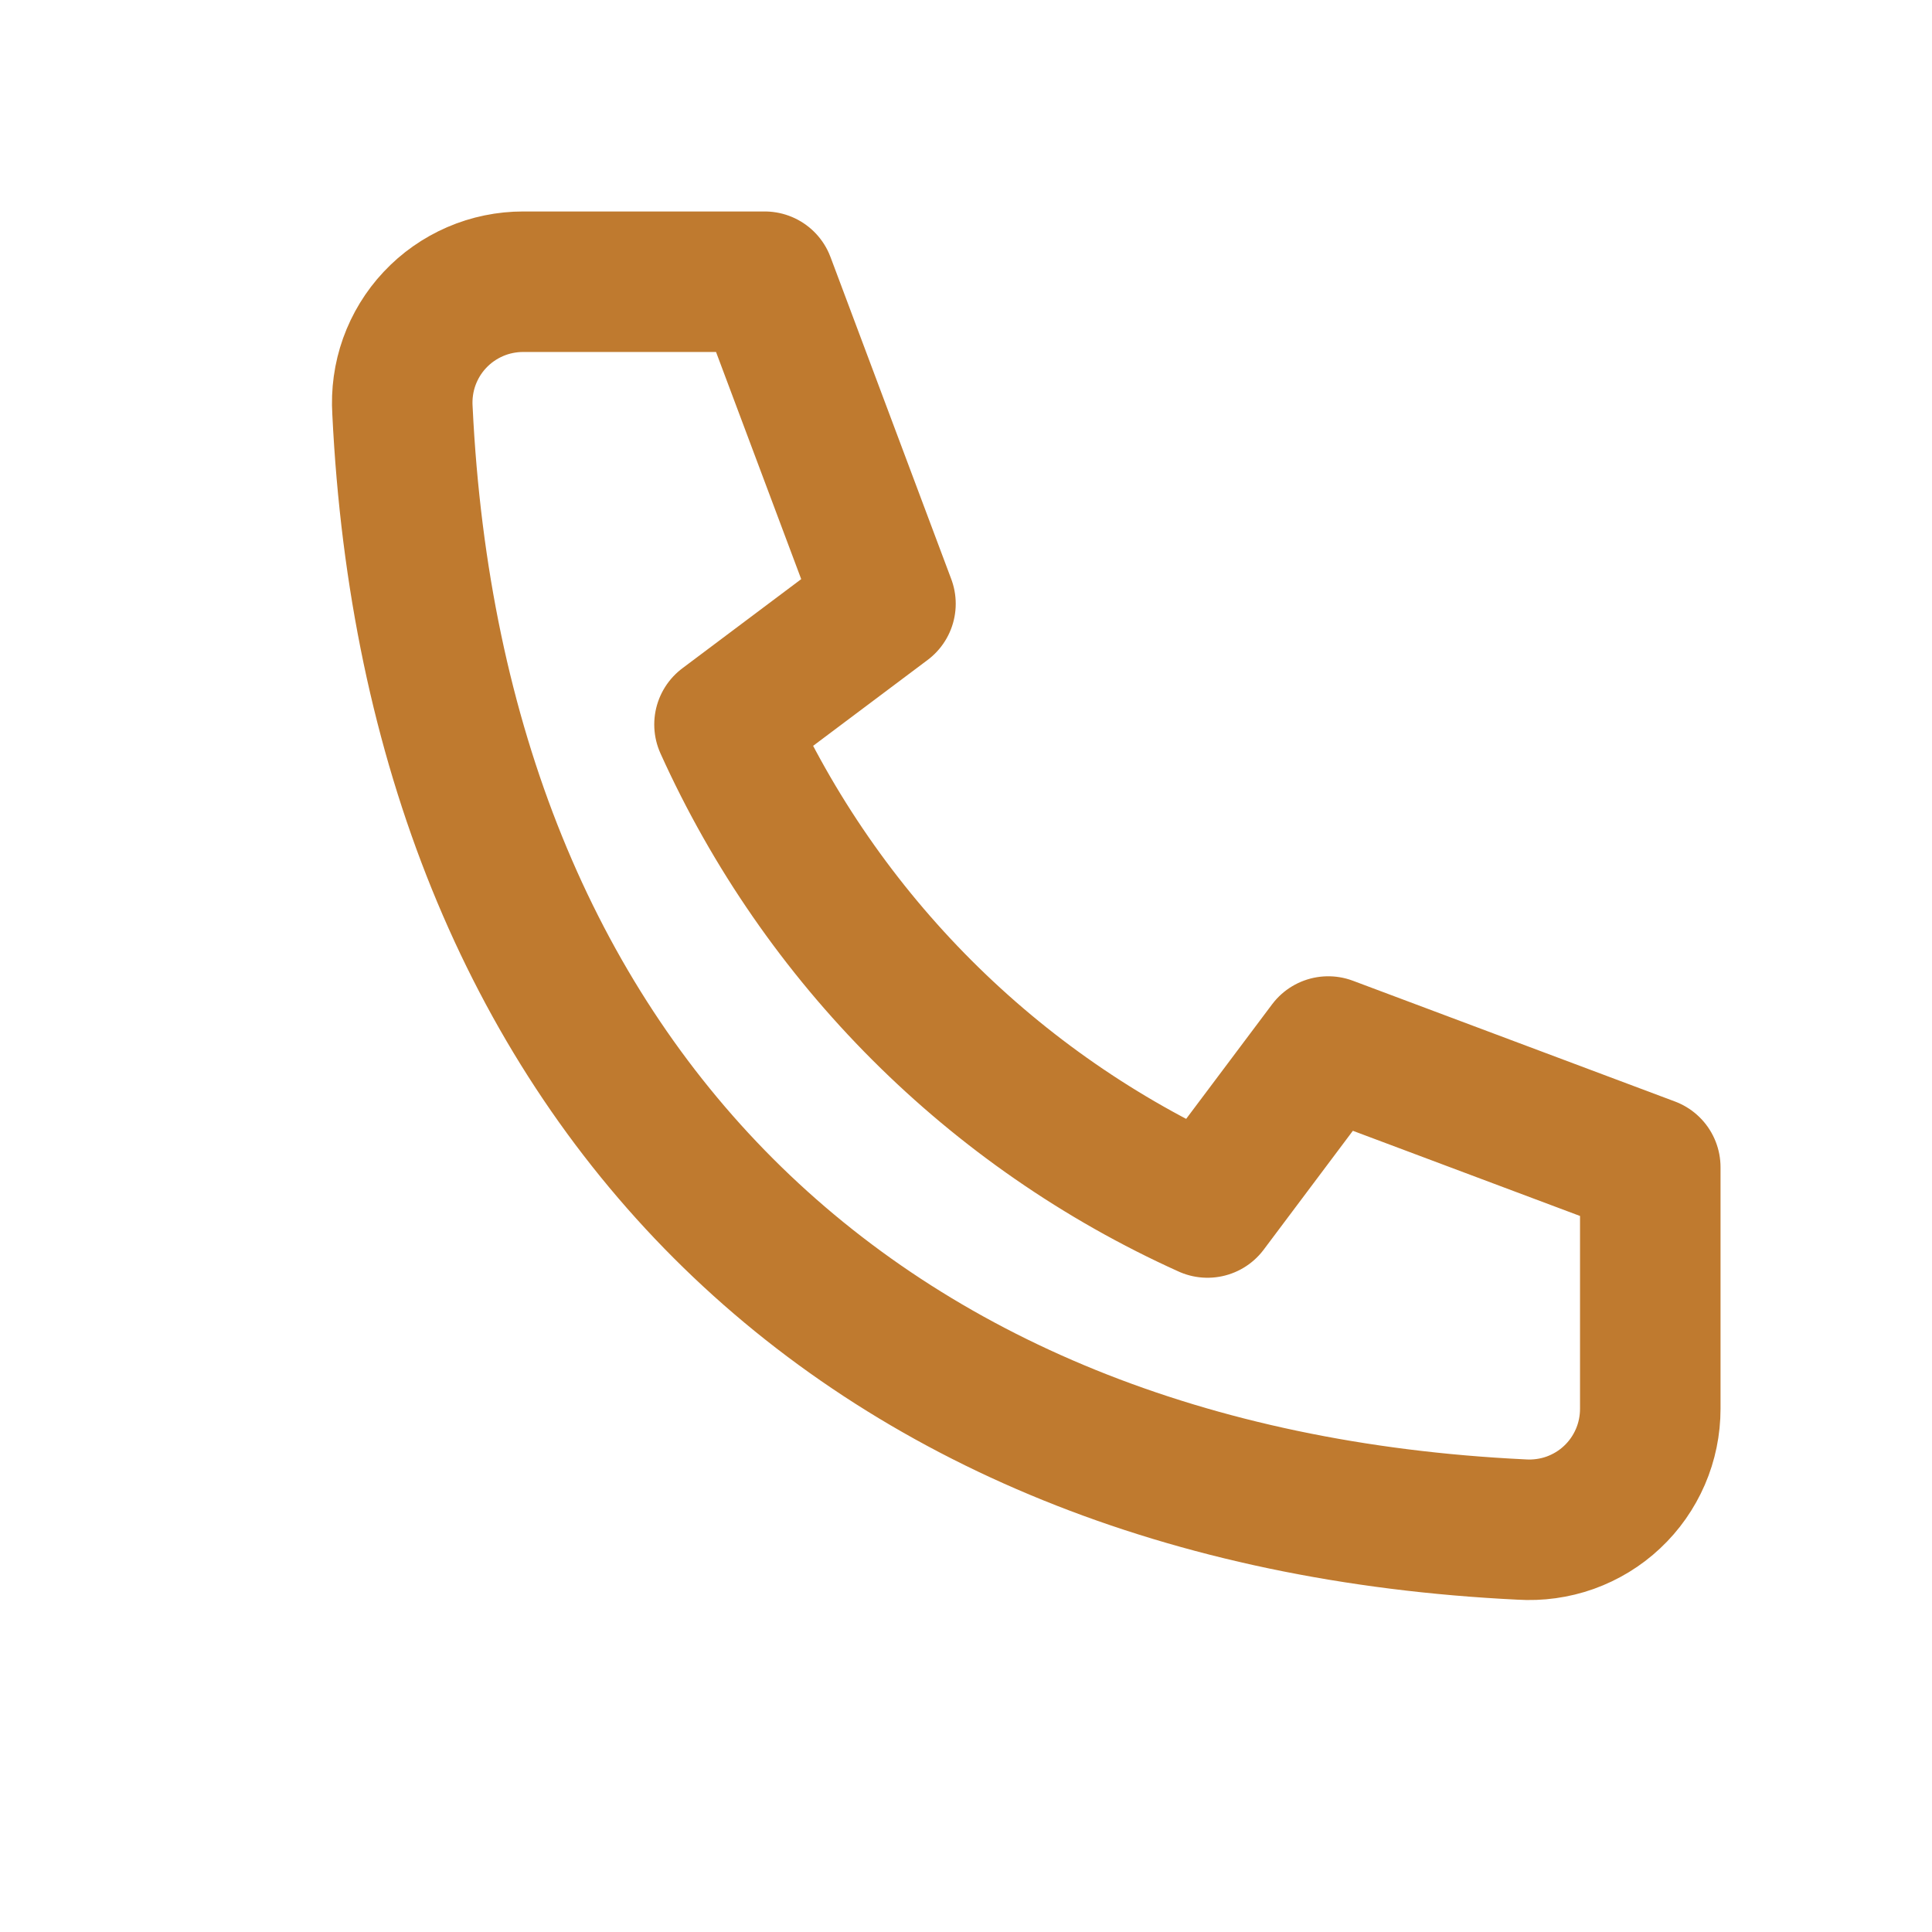
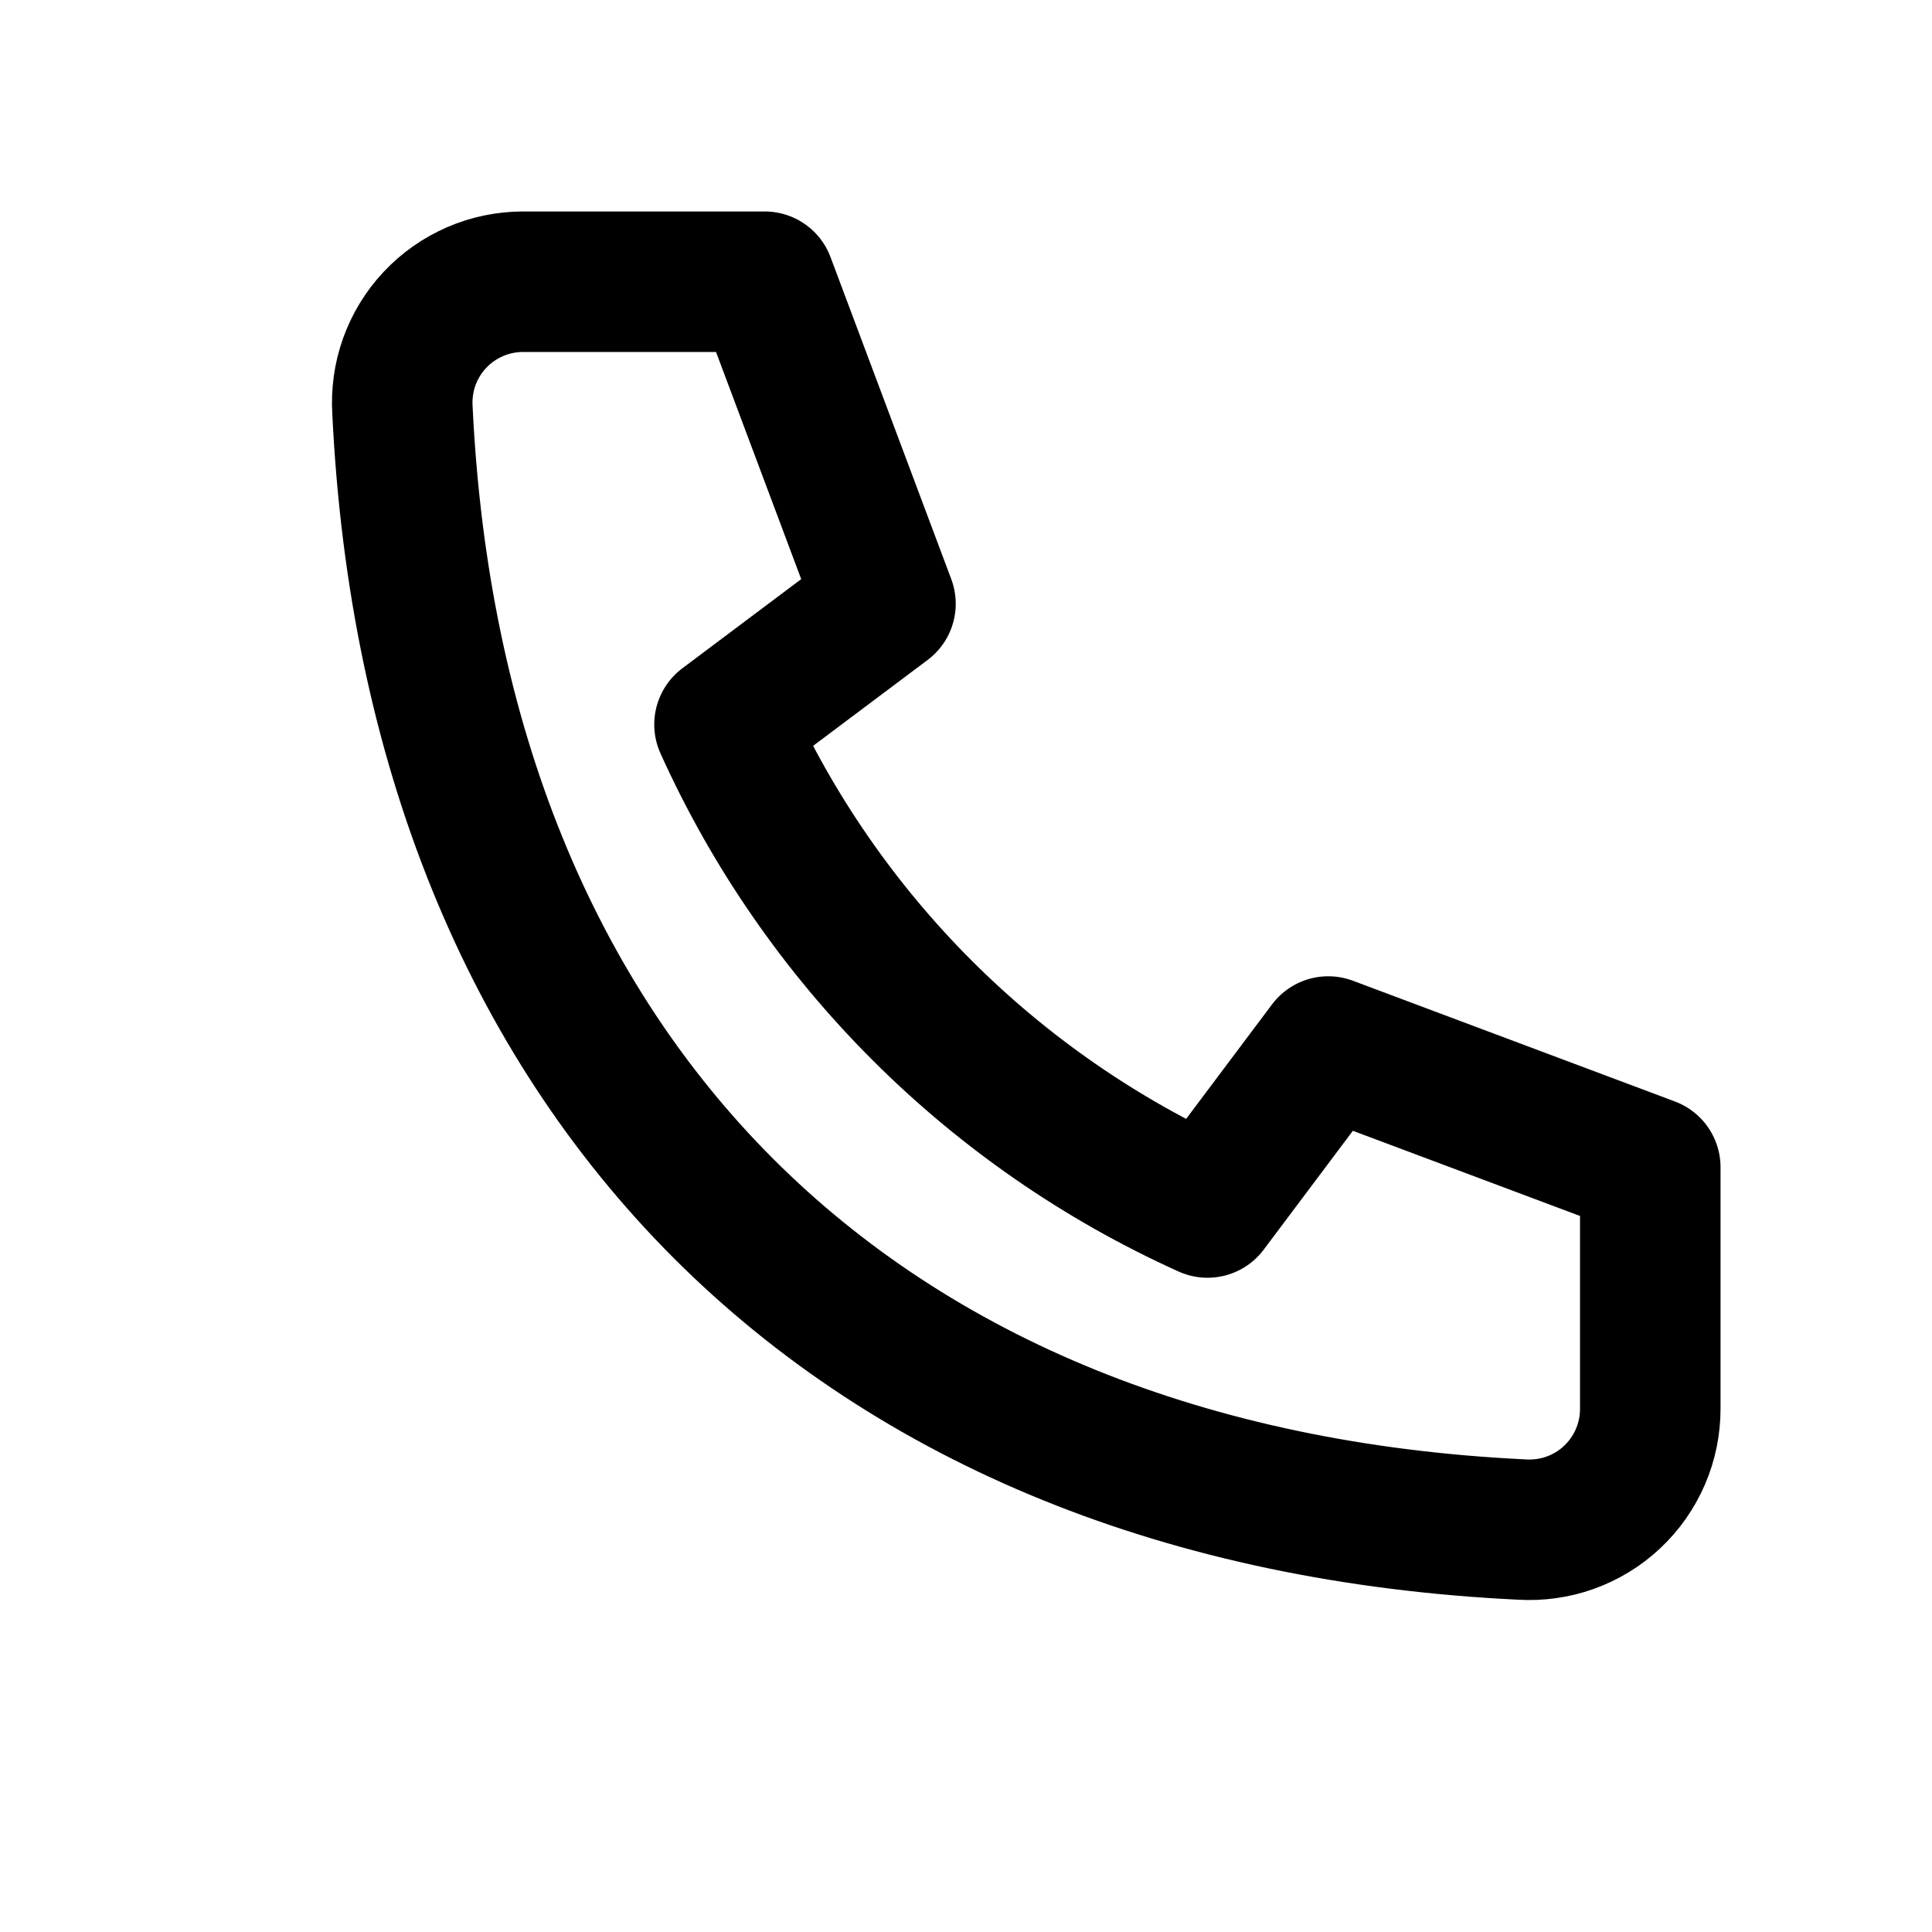
<svg xmlns="http://www.w3.org/2000/svg" preserveAspectRatio="none" overflow="visible" style="display: block;" width="22" height="22" viewBox="0 0 22 22" fill="none">
  <g id="icon/phone">
-     <path id="Vector" d="M5.958 3.208H8.708L10.083 6.875L8.25 8.25C9.352 10.692 11.308 12.648 13.75 13.75L15.125 11.917L18.792 13.292V16.042C18.792 16.23 18.754 16.417 18.679 16.59C18.604 16.763 18.495 16.919 18.357 17.048C18.22 17.177 18.057 17.276 17.879 17.34C17.702 17.403 17.513 17.429 17.325 17.417C9.717 17.05 4.95 12.283 4.583 4.675C4.571 4.487 4.597 4.298 4.66 4.121C4.724 3.943 4.823 3.78 4.952 3.643C5.081 3.505 5.237 3.396 5.41 3.321C5.583 3.246 5.77 3.208 5.958 3.208Z" stroke="#BF7A2F" stroke-width="1.6" stroke-linecap="round" stroke-linejoin="round" />
+     <path id="Vector" d="M5.958 3.208H8.708L10.083 6.875L8.25 8.25C9.352 10.692 11.308 12.648 13.75 13.75L15.125 11.917L18.792 13.292V16.042C18.792 16.23 18.754 16.417 18.679 16.59C18.604 16.763 18.495 16.919 18.357 17.048C18.22 17.177 18.057 17.276 17.879 17.34C17.702 17.403 17.513 17.429 17.325 17.417C9.717 17.05 4.95 12.283 4.583 4.675C4.571 4.487 4.597 4.298 4.66 4.121C4.724 3.943 4.823 3.78 4.952 3.643C5.081 3.505 5.237 3.396 5.41 3.321C5.583 3.246 5.77 3.208 5.958 3.208Z" stroke="currentColor" stroke-width="1.6" stroke-linecap="round" stroke-linejoin="round" />
  </g>
</svg>
